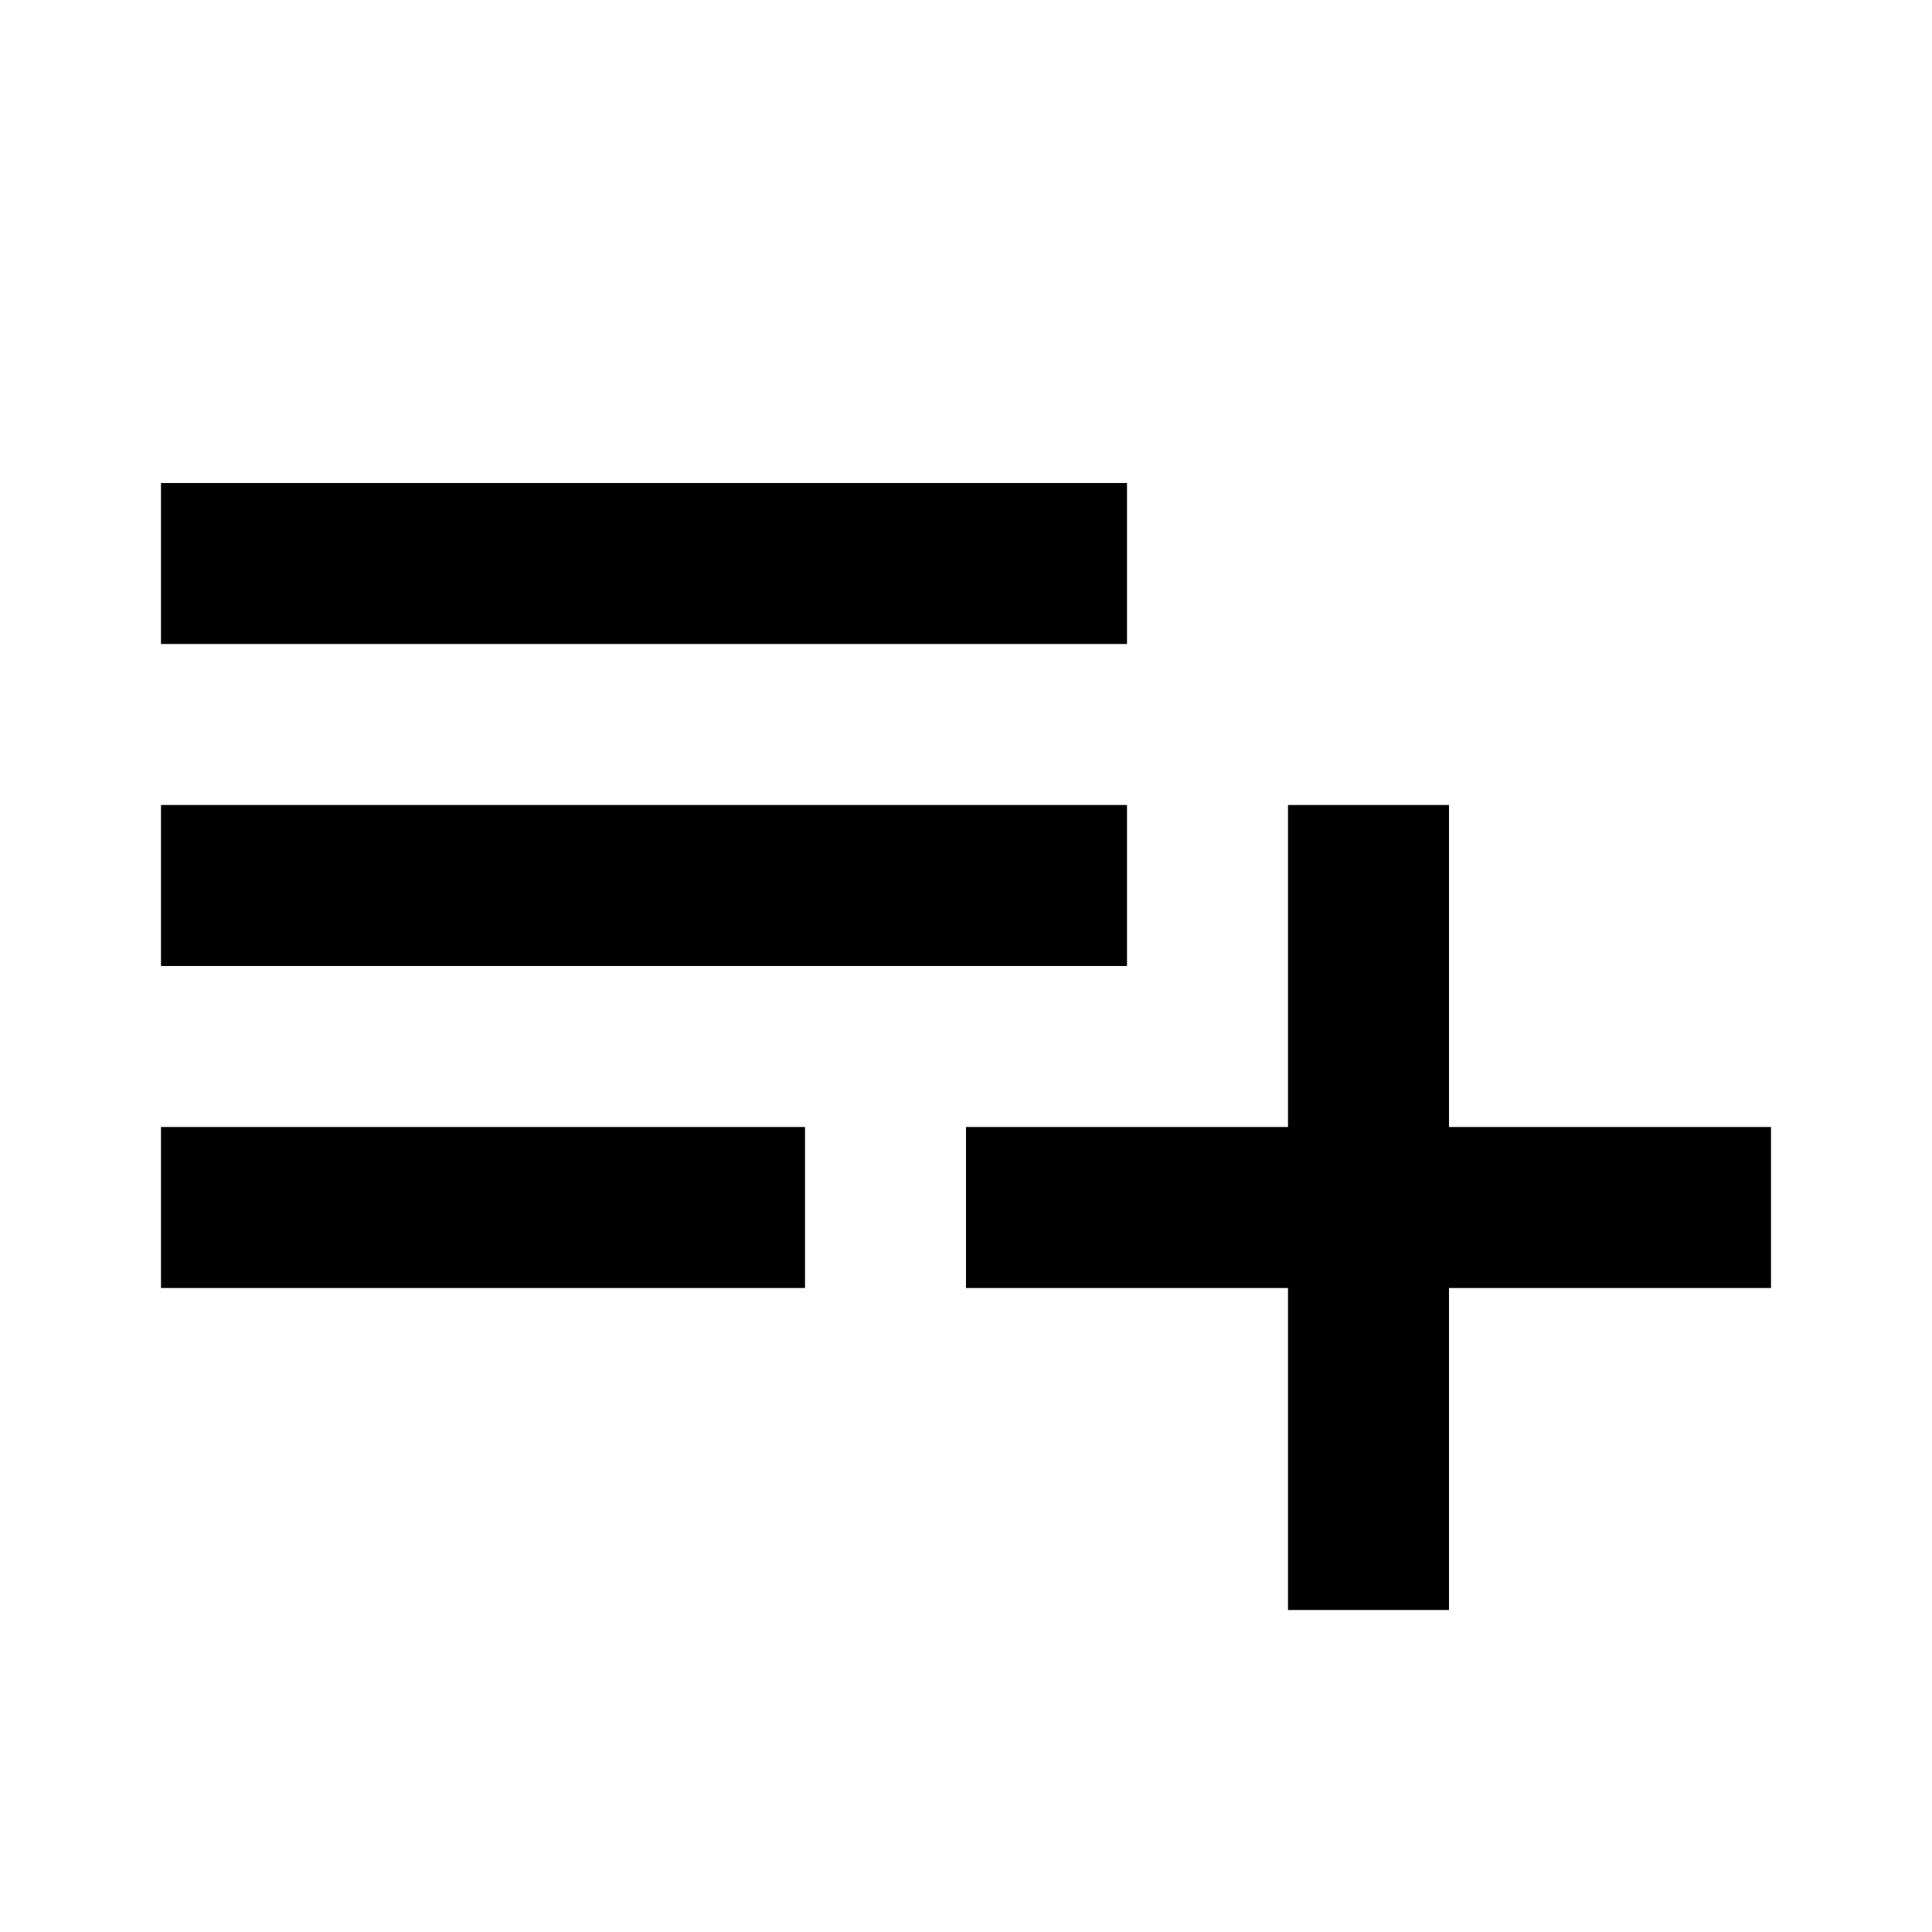
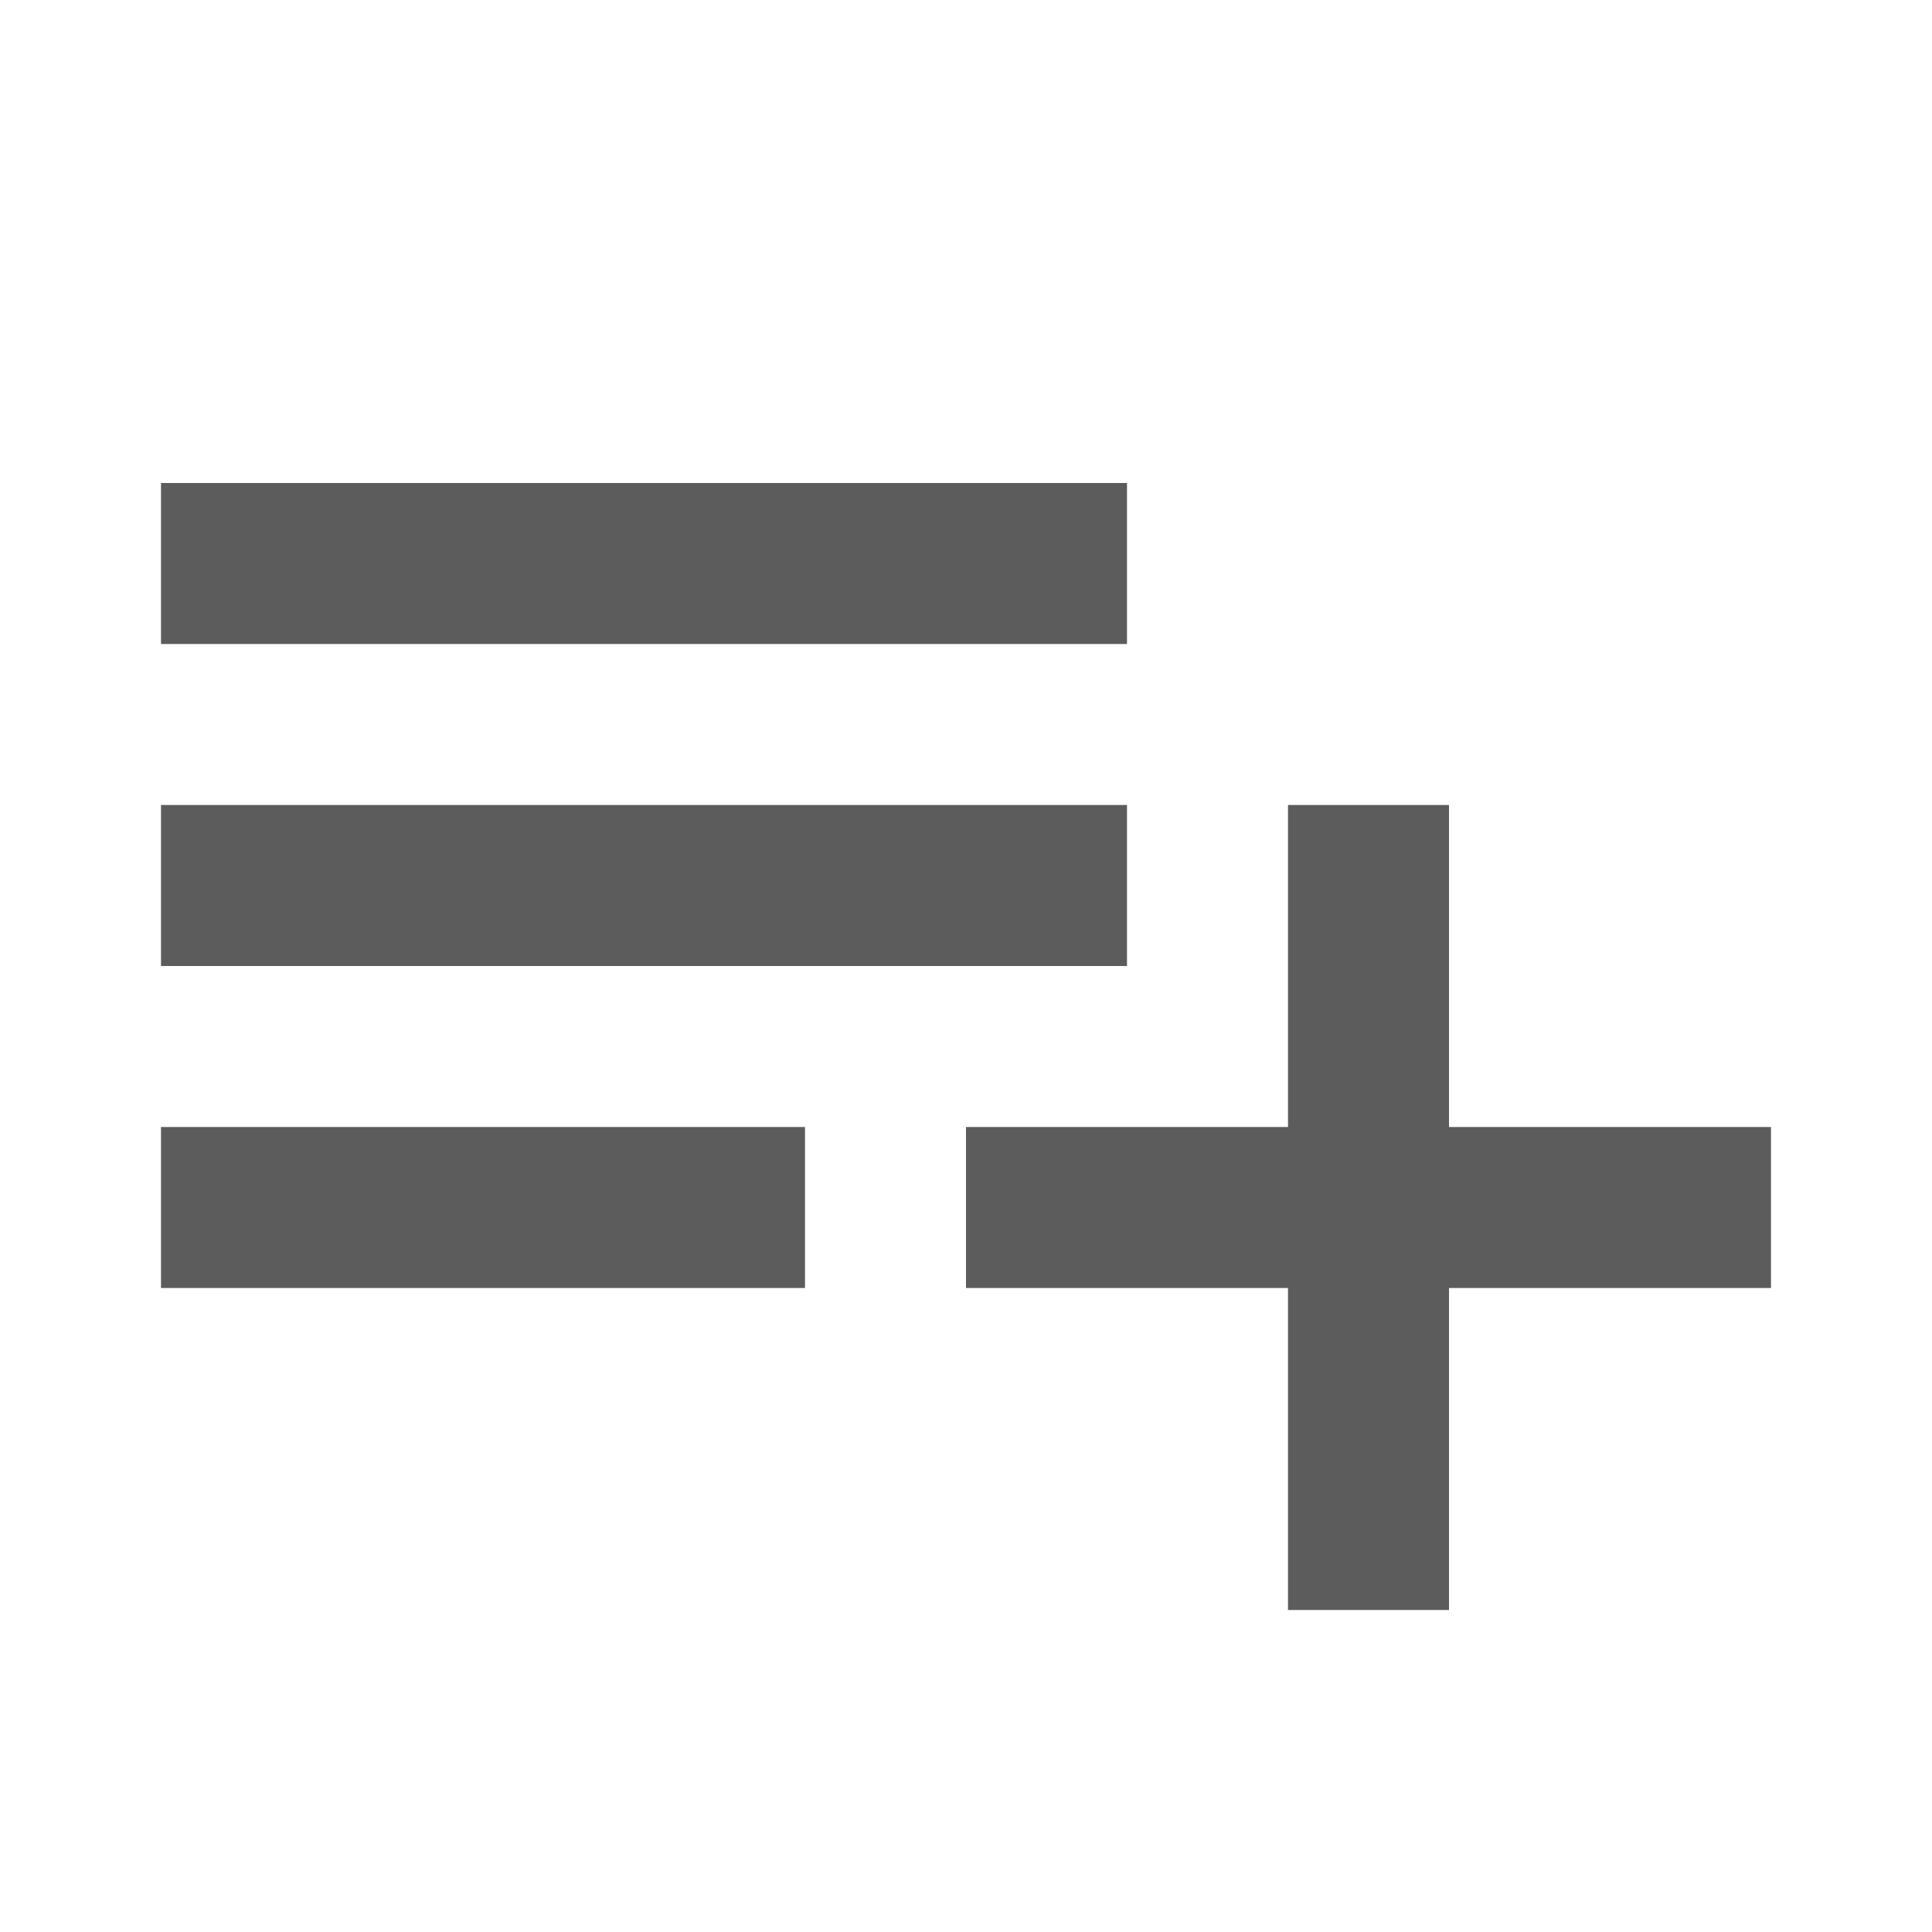
- <svg xmlns="http://www.w3.org/2000/svg" fill="#000000" height="24" viewBox="0 0 24 24" width="24">
-   <path d="M0 0h24v24H0z" fill="none" />
-   <path d="M14 10H2v2h12v-2zm0-4H2v2h12V6zm4 8v-4h-2v4h-4v2h4v4h2v-4h4v-2h-4zM2 16h8v-2H2v2z" />
+ <svg xmlns="http://www.w3.org/2000/svg" fill="#000000" height="24" viewBox="0 0 24 24" width="24" version="1.1" id="svg5042">
+   <defs id="defs5046" />
+   <path d="M0 0h24v24H0z" fill="none" id="path5038" />
+   <path d="M14 10H2v2h12v-2zm0-4H2v2h12V6zm4 8v-4h-2v4h-4v2h4v4h2v-4h4v-2h-4zM2 16h8v-2H2v2z" id="path5040" style="fill:#5c5c5c;fill-opacity:1" />
</svg>
